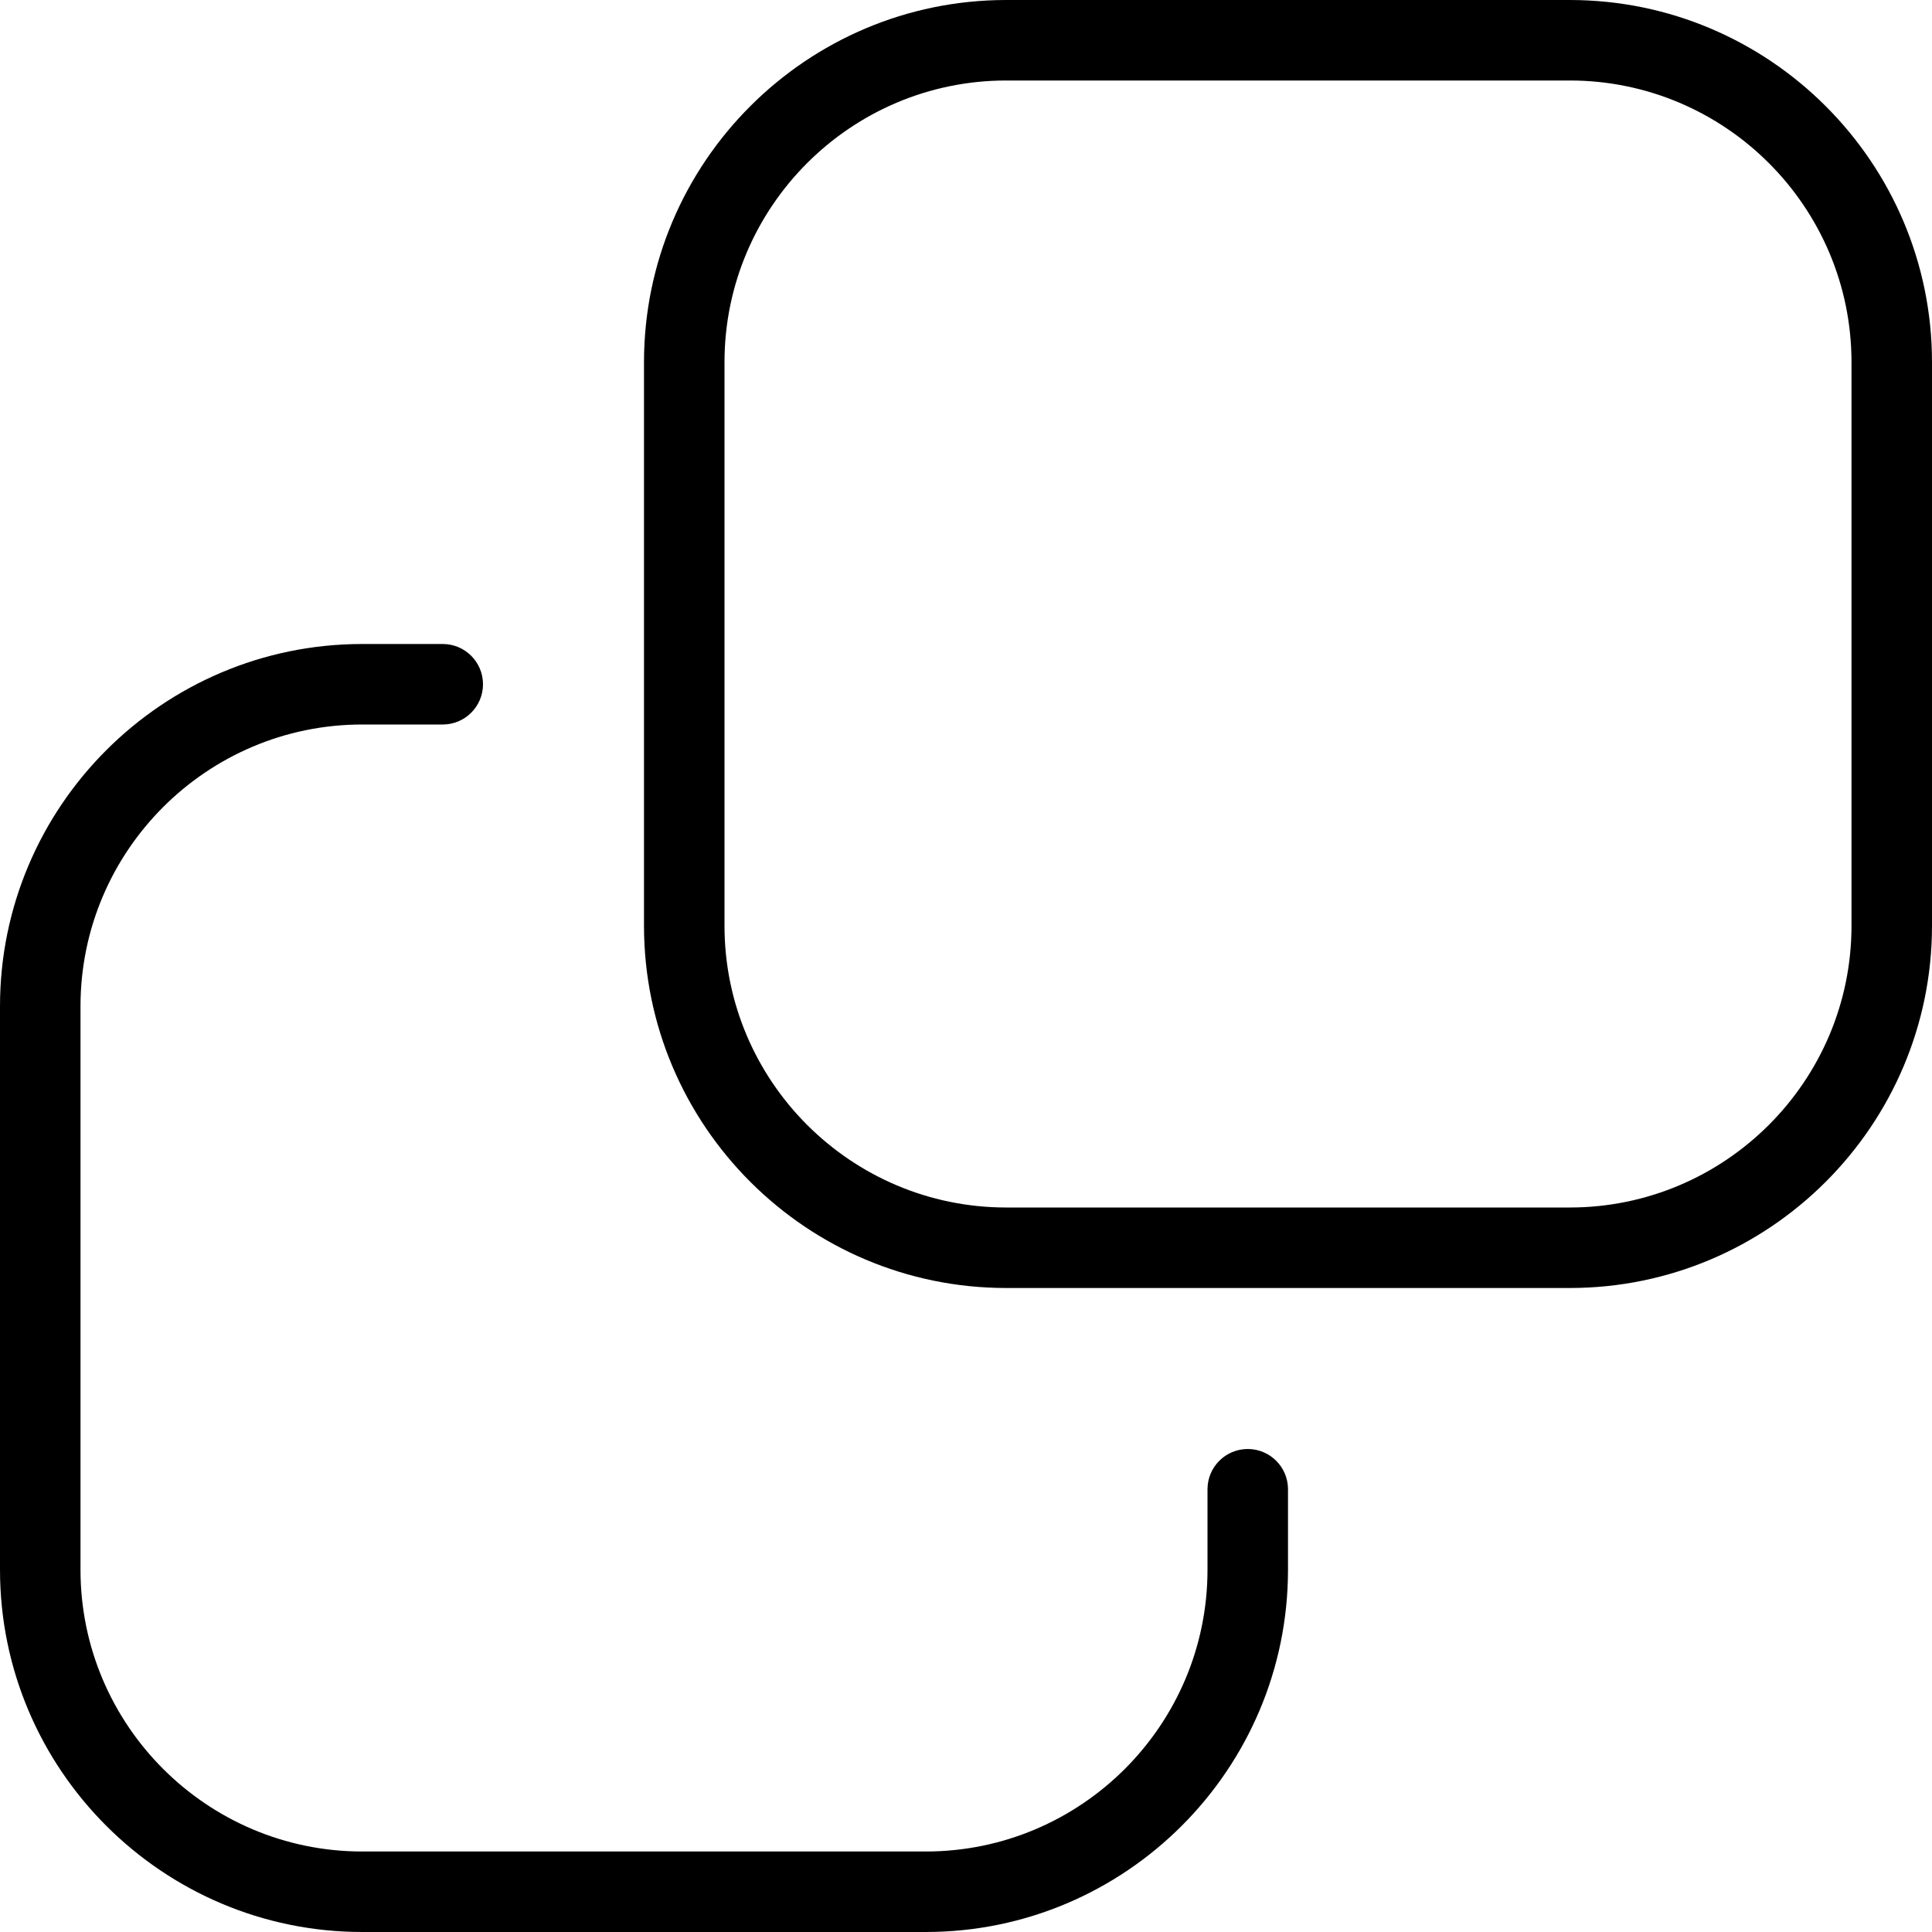
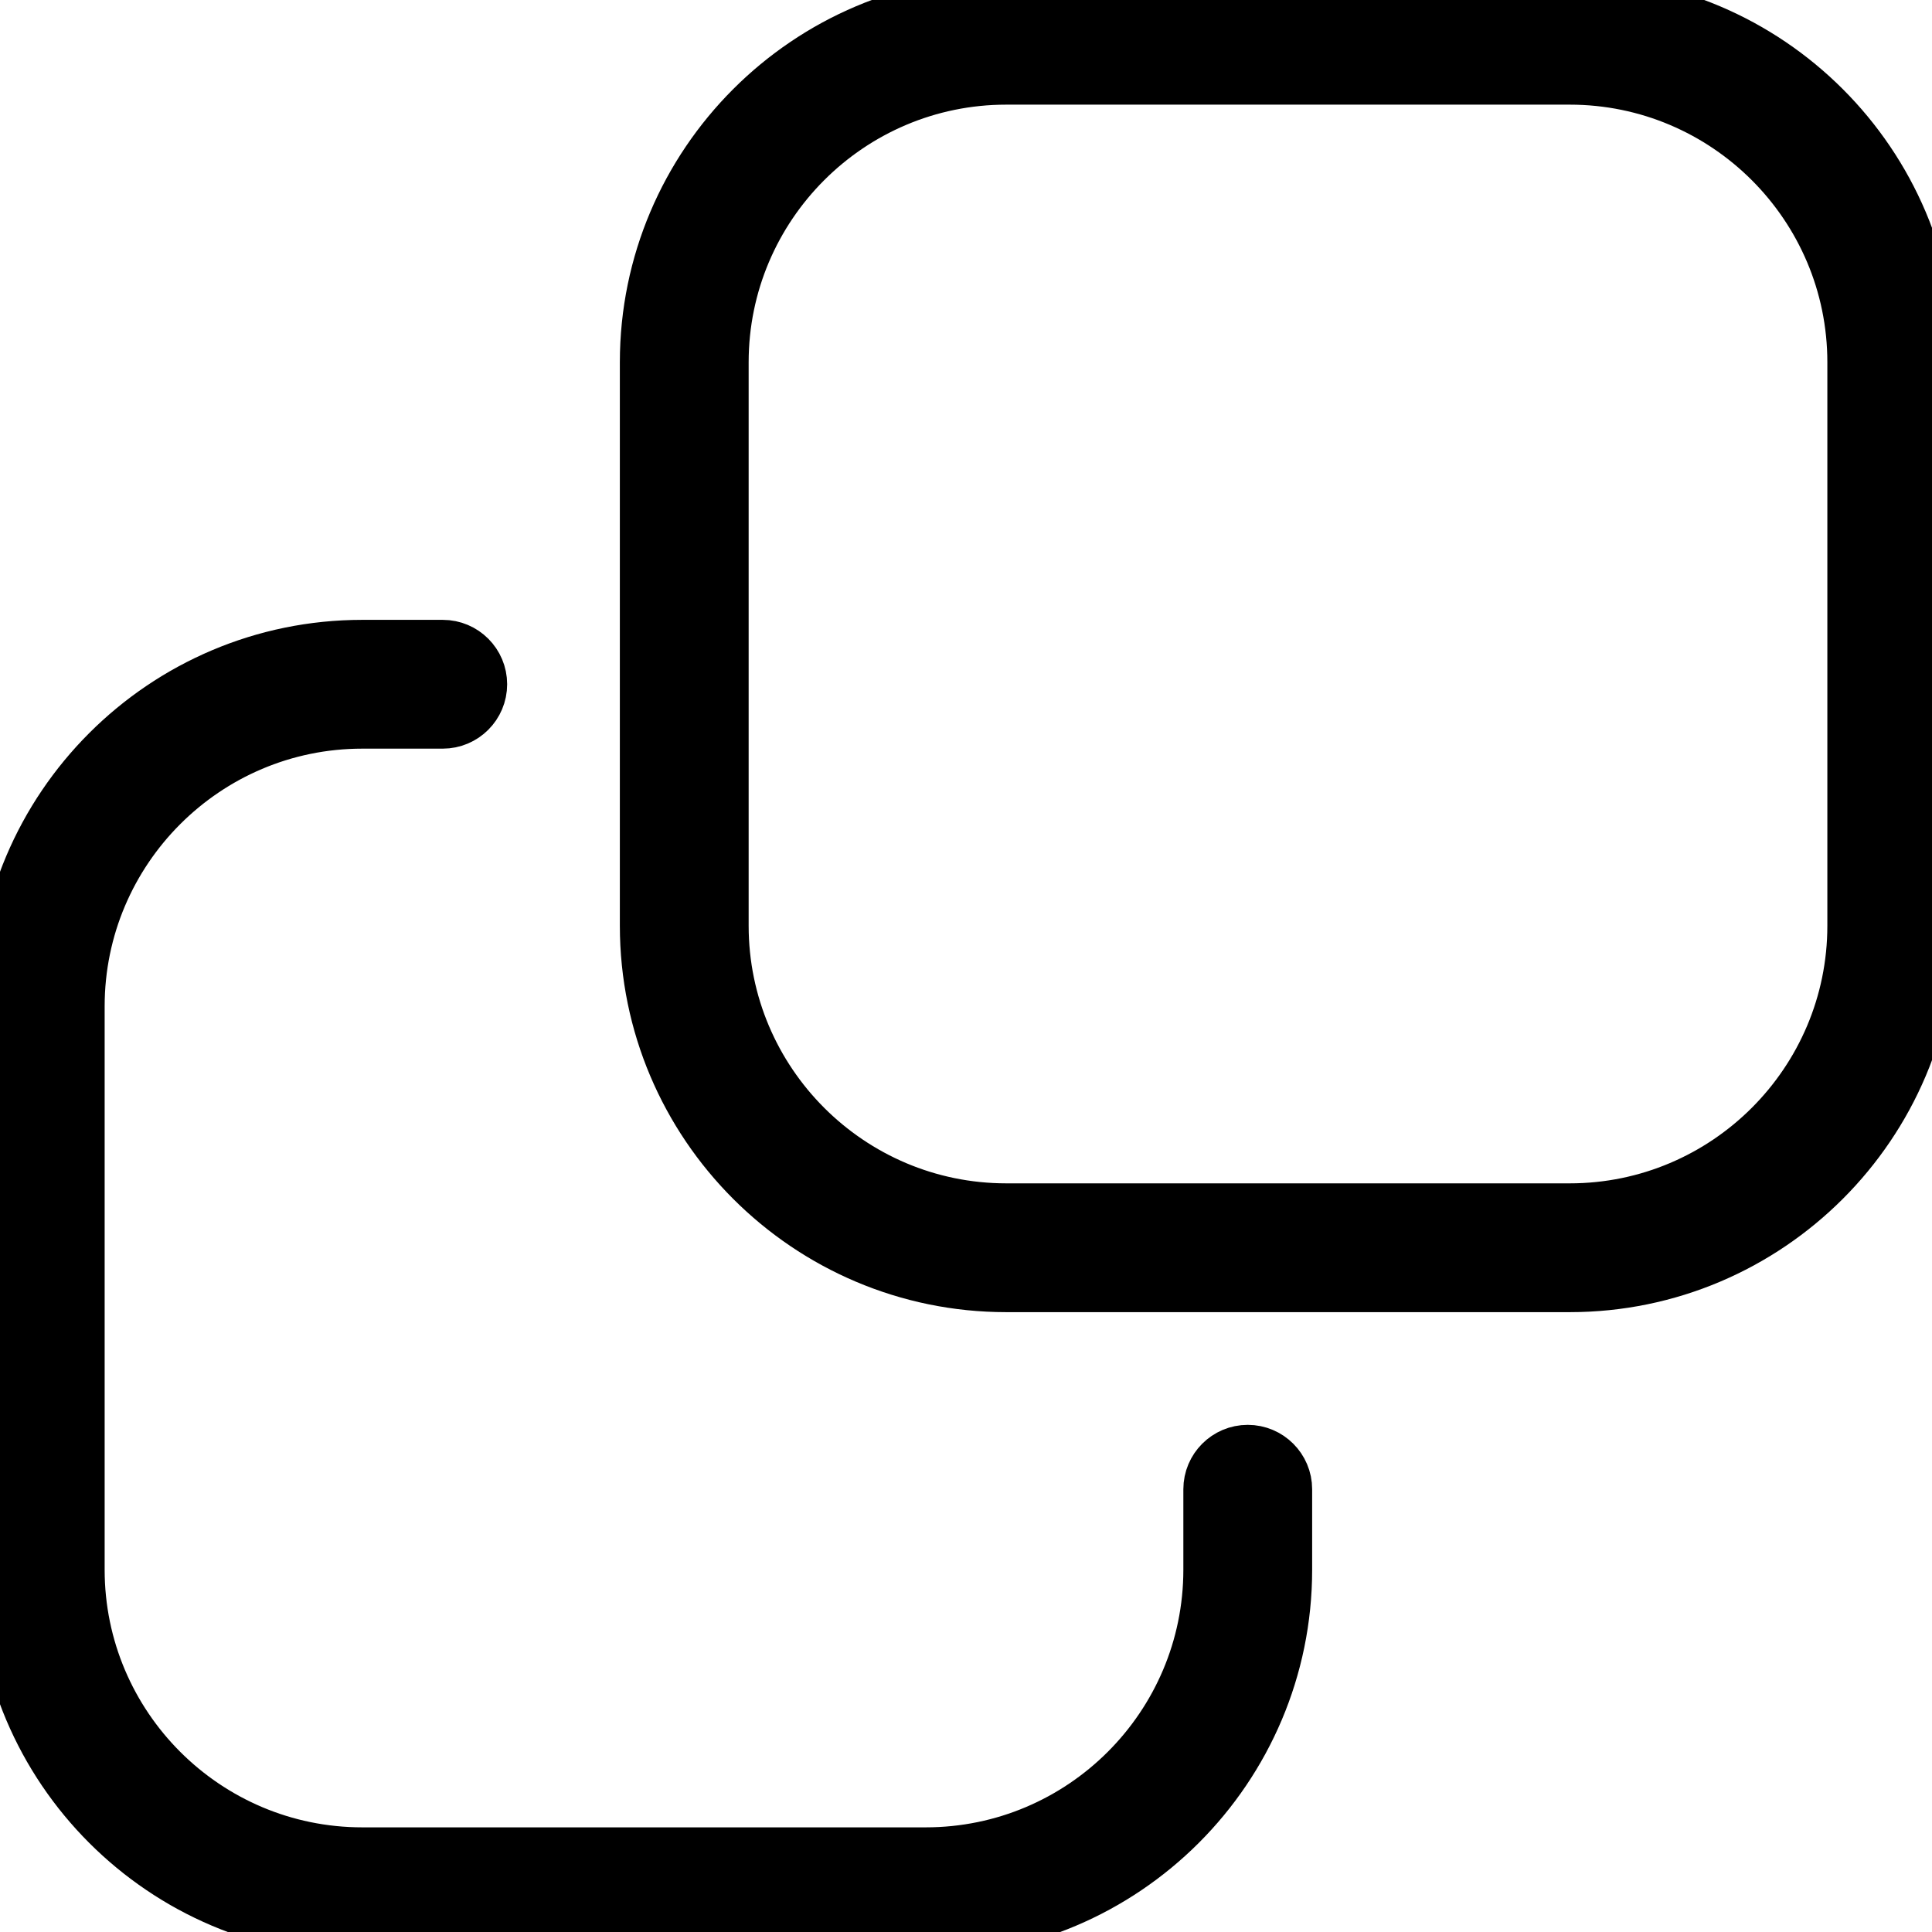
- <svg xmlns="http://www.w3.org/2000/svg" id="Layer_1" data-name="Layer 1" viewBox="0 0 24 24" width="512" height="512">
+ <svg xmlns="http://www.w3.org/2000/svg" id="Layer_1" data-name="Layer 1" viewBox="0 0 24 24" width="512" height="512" fill="#000000" stroke="#000000" stroke-width="0.6" stroke-linejoin="round" stroke-linecap="round" data-glyph-weight="0.6">
  <path d="m16,18.5v1c0,2.481-2.019,4.5-4.5,4.5h-7c-2.481,0-4.5-2.019-4.5-4.5v-7c0-2.481,2.019-4.5,4.5-4.5h1c.276,0,.5.224.5.5s-.224.5-.5.5h-1c-1.93,0-3.5,1.57-3.5,3.5v7c0,1.93,1.57,3.5,3.5,3.5h7c1.93,0,3.5-1.57,3.5-3.5v-1c0-.276.224-.5.5-.5s.5.224.5.5Zm8-14v7c0,2.481-2.019,4.5-4.5,4.5h-7c-2.481,0-4.5-2.019-4.5-4.5v-7c0-2.481,2.019-4.5,4.5-4.5h7c2.481,0,4.5,2.019,4.5,4.5Zm-1,0c0-1.93-1.57-3.5-3.5-3.5h-7c-1.93,0-3.5,1.57-3.5,3.5v7c0,1.93,1.57,3.5,3.5,3.5h7c1.93,0,3.5-1.57,3.5-3.5v-7Z" />
</svg>
